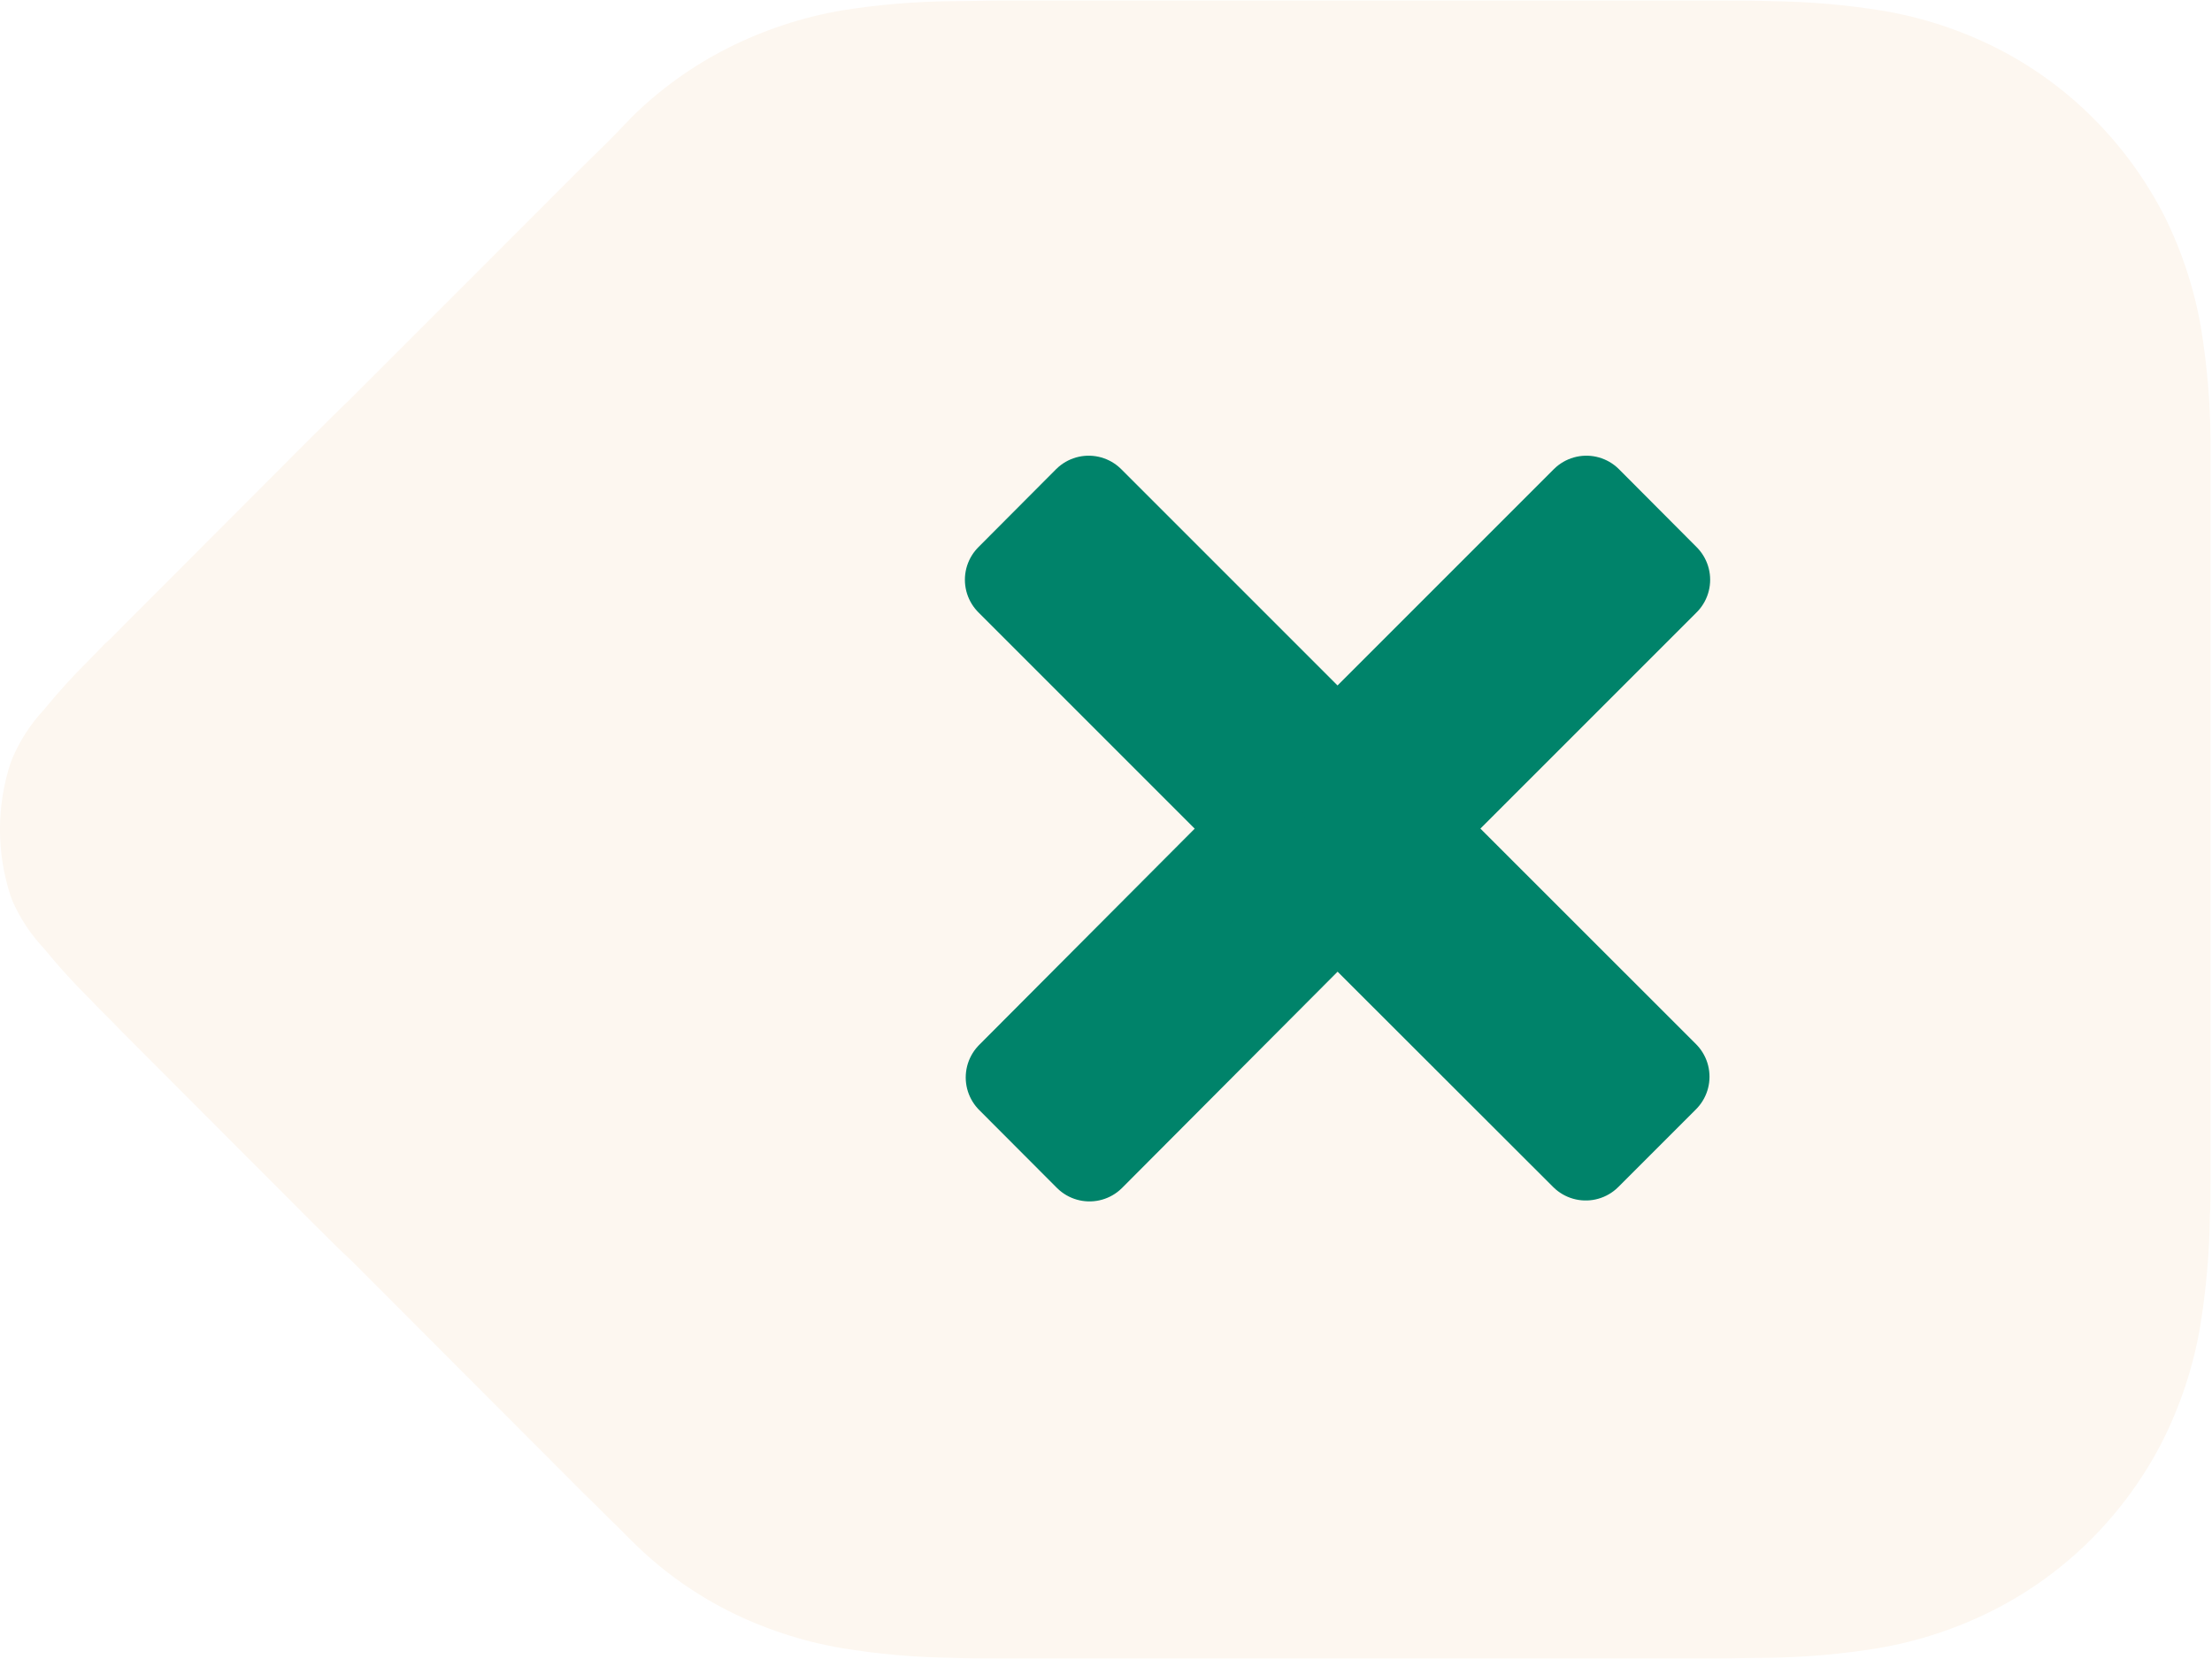
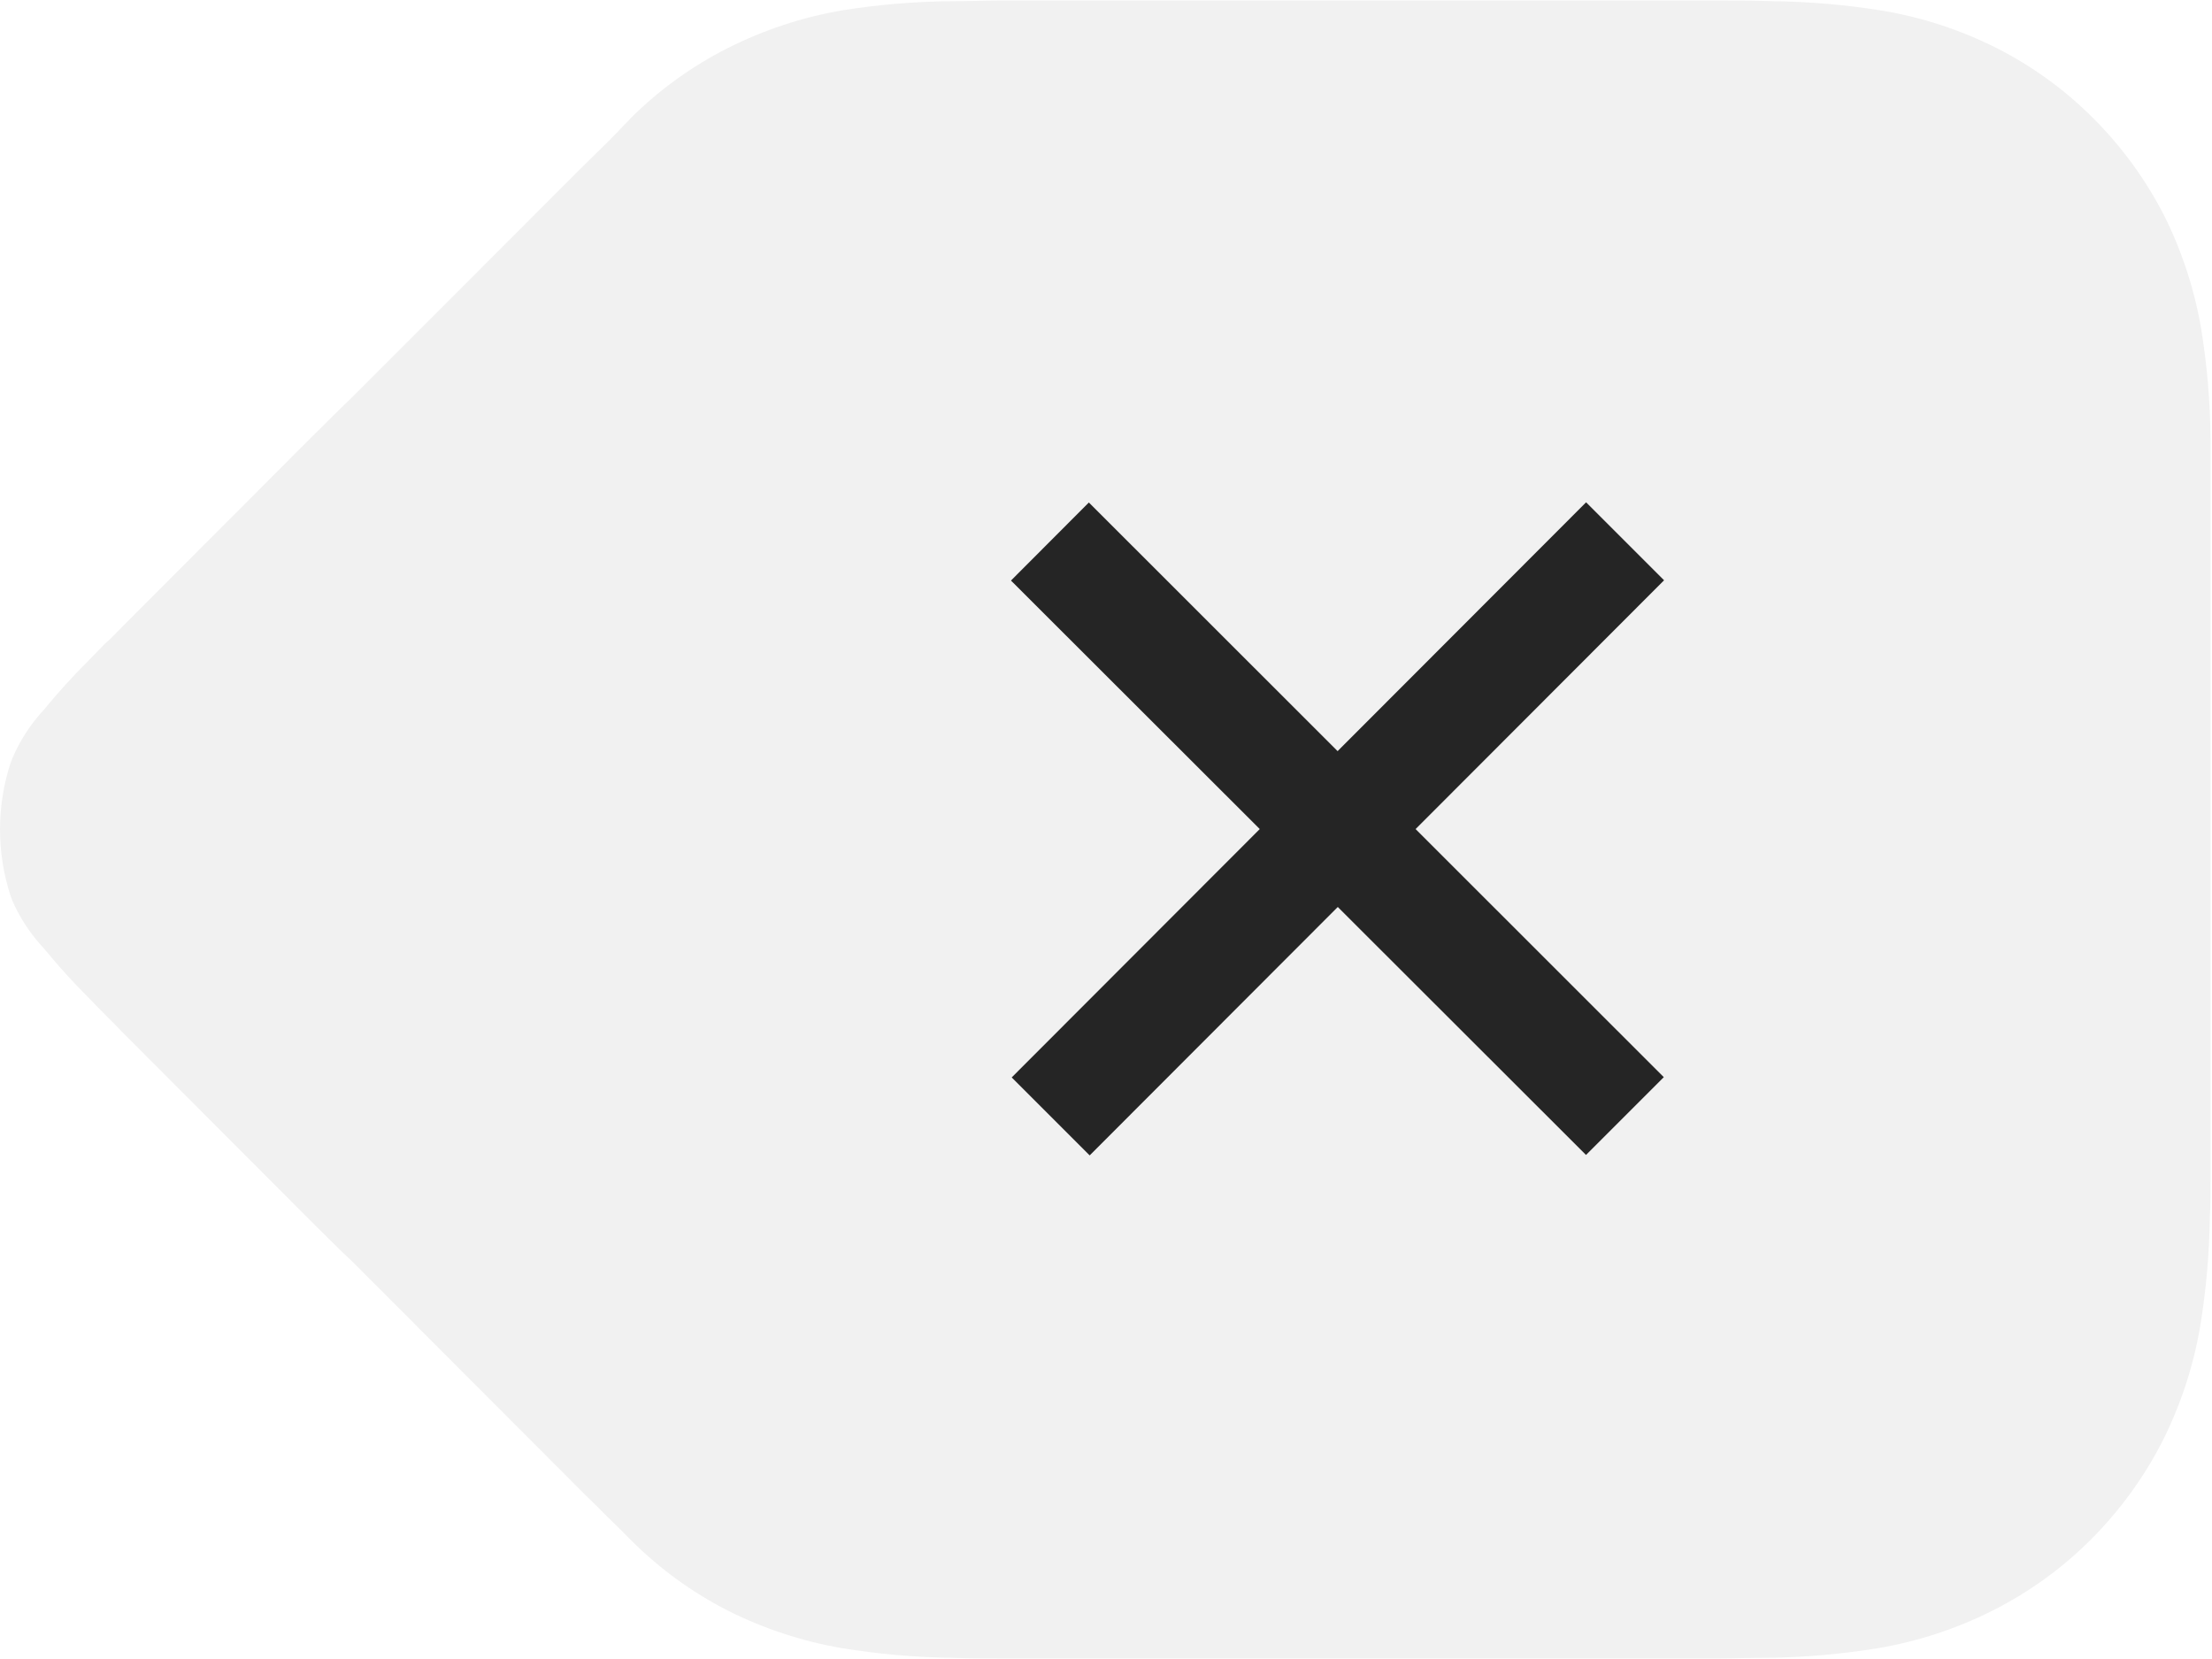
- <svg xmlns="http://www.w3.org/2000/svg" width="24" height="17.995" viewBox="0 0 24 17.995">
-   <g id="delete" transform="translate(-301 -748)">
-     <path id="Path" d="M6.087,2.042c.139-.14.243-.243.34-.338s.2-.194.3-.3c.087-.093.1-.1.112-.118A4.137,4.137,0,0,1,7.9.52,4.4,4.4,0,0,1,9.134.113a8.054,8.054,0,0,1,1.184-.1c.191,0,.357-.007.511-.007.169,0,.3,0,.6,0h6.7c.3,0,.435,0,.6,0s.328,0,.509.007a8.118,8.118,0,0,1,1.2.105A4.366,4.366,0,0,1,21.66.52a4.1,4.1,0,0,1,1.057.768,4.21,4.21,0,0,1,.767,1.057,4.4,4.4,0,0,1,.4,1.232,7.93,7.93,0,0,1,.1,1.182c0,.056,0,.113,0,.176s0,.119,0,.239v7.508c0,.061,0,.061,0,.124,0,.194,0,.282-.007.381a8.071,8.071,0,0,1-.106,1.209,4.43,4.43,0,0,1-.409,1.242,4.237,4.237,0,0,1-.771,1.061,4.159,4.159,0,0,1-1.066.773,4.408,4.408,0,0,1-1.24.409,8.022,8.022,0,0,1-1.2.106c-.212,0-.366.007-.52.007H10.835c-.168,0-.338,0-.508-.007a7.976,7.976,0,0,1-1.2-.106,4.393,4.393,0,0,1-1.23-.406,4.108,4.108,0,0,1-1.037-.751c-.025-.023-.043-.042-.092-.093-.129-.126-.212-.207-.337-.333-.1-.095-.173-.171-.344-.342L3.811,13.676c-.074-.068-.114-.107-.182-.174s-.128-.126-.231-.229L1.323,11.194,1.232,11.1l-.1-.1c-.072-.072-.126-.127-.162-.166a6.774,6.774,0,0,1-.492-.542,1.806,1.806,0,0,1-.345-.522L.112,9.712a2.319,2.319,0,0,1,0-1.426l.022-.058A1.812,1.812,0,0,1,.477,7.7a6.732,6.732,0,0,1,.481-.53c.071-.074.121-.125.184-.189L1.2,6.929l.132-.134L3.4,4.723l.094-.092L3.6,4.525c.061-.061.12-.118.191-.186C3.8,4.332,6.087,2.042,6.087,2.042Z" transform="translate(301 748)" fill="#fdf7f0" />
-     <path id="Union_4" data-name="Union 4" d="M1484.009-11380.76l2.691-2.7-2.7-2.7.843-.846,2.7,2.7,2.7-2.7.843.846-2.7,2.7,2.693,2.692-.843.843-2.693-2.69-2.691,2.7Z" transform="translate(-1172.031 12140.45)" fill="#00836a" stroke="#00836a" stroke-linecap="round" stroke-linejoin="round" stroke-width="1" />
-   </g>
+ <svg xmlns="http://www.w3.org/2000/svg" width="24" height="18" viewBox="0 0 24 18" fill="none">
+   <path d="M6.087 2.042C6.226 1.902 6.33 1.799 6.427 1.704C6.524 1.609 6.627 1.51 6.727 1.404C6.814 1.311 6.827 1.304 6.839 1.286C7.15 0.976 7.508 0.717 7.9 0.52C8.289 0.324 8.705 0.187 9.134 0.113C9.526 0.05 9.922 0.017 10.318 0.013C10.509 0.013 10.675 0.006 10.829 0.006C10.998 0.006 11.129 0.006 11.429 0.006H18.129C18.429 0.006 18.564 0.006 18.729 0.006C18.894 0.006 19.057 0.006 19.238 0.013C19.64 0.018 20.041 0.053 20.438 0.118C20.863 0.191 21.275 0.326 21.66 0.52C22.052 0.718 22.408 0.977 22.717 1.288C23.026 1.598 23.285 1.955 23.484 2.345C23.678 2.734 23.812 3.149 23.884 3.577C23.947 3.968 23.981 4.363 23.984 4.759C23.984 4.815 23.984 4.872 23.984 4.935C23.984 4.998 23.984 5.054 23.984 5.174V12.682C23.984 12.743 23.984 12.743 23.984 12.806C23.984 13 23.984 13.088 23.977 13.187C23.972 13.592 23.937 13.996 23.871 14.396C23.797 14.828 23.659 15.246 23.462 15.638C23.262 16.029 23.002 16.387 22.691 16.699C22.379 17.012 22.02 17.272 21.625 17.472C21.235 17.669 20.817 17.807 20.385 17.881C19.989 17.946 19.587 17.982 19.185 17.987C18.973 17.987 18.819 17.994 18.665 17.994H10.835C10.667 17.994 10.497 17.994 10.327 17.987C9.925 17.982 9.524 17.946 9.127 17.881C8.7 17.807 8.285 17.67 7.897 17.475C7.515 17.28 7.165 17.027 6.86 16.724C6.835 16.701 6.817 16.682 6.768 16.631C6.639 16.505 6.556 16.424 6.431 16.298C6.331 16.203 6.258 16.127 6.087 15.956L3.811 13.676C3.737 13.608 3.697 13.569 3.629 13.502C3.561 13.435 3.501 13.376 3.398 13.273L1.323 11.194L1.232 11.1L1.132 11C1.06 10.928 1.006 10.873 0.97 10.834C0.797 10.662 0.632 10.481 0.478 10.292C0.334 10.139 0.217 9.963 0.133 9.77L0.112 9.712C-0.037 9.248 -0.037 8.749 0.112 8.286L0.134 8.228C0.217 8.033 0.333 7.854 0.477 7.7C0.628 7.515 0.789 7.338 0.958 7.17C1.029 7.096 1.079 7.045 1.142 6.981L1.2 6.929L1.332 6.795L3.4 4.723L3.494 4.631L3.6 4.525C3.661 4.464 3.72 4.407 3.791 4.339C3.8 4.332 6.087 2.042 6.087 2.042Z" fill="#F1F1F1" />
+   <path d="M17.209 5.45L10.977 11.69L11.823 12.536L18.055 6.296L17.209 5.45Z" fill="#252525" />
+   <path d="M18.052 11.687L11.814 5.452L10.969 6.299L17.208 12.531L18.052 11.687Z" fill="#252525" />
</svg>
